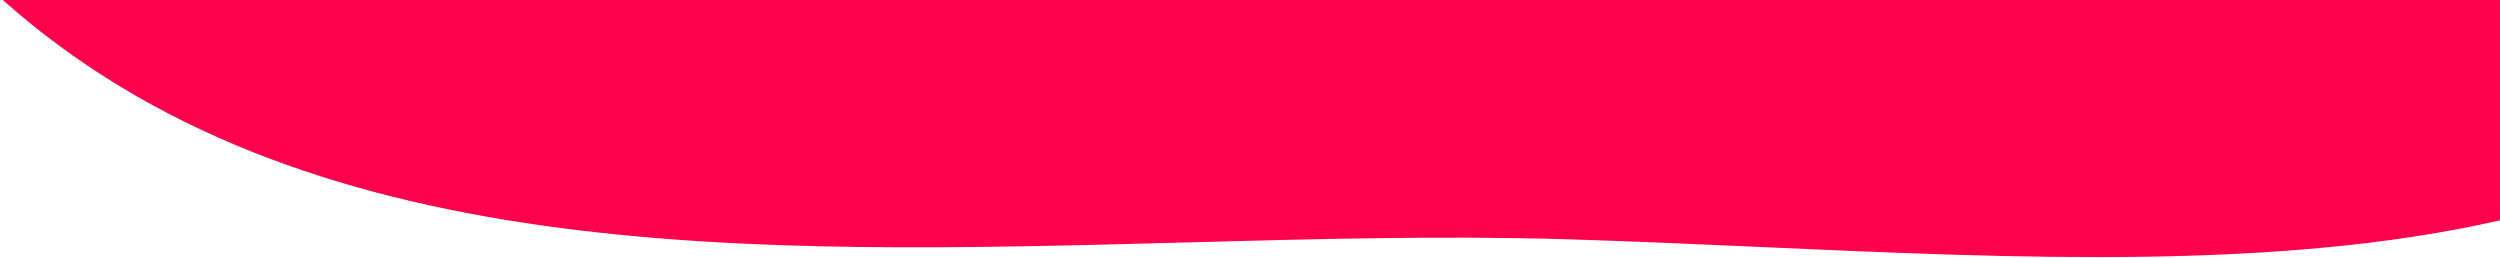
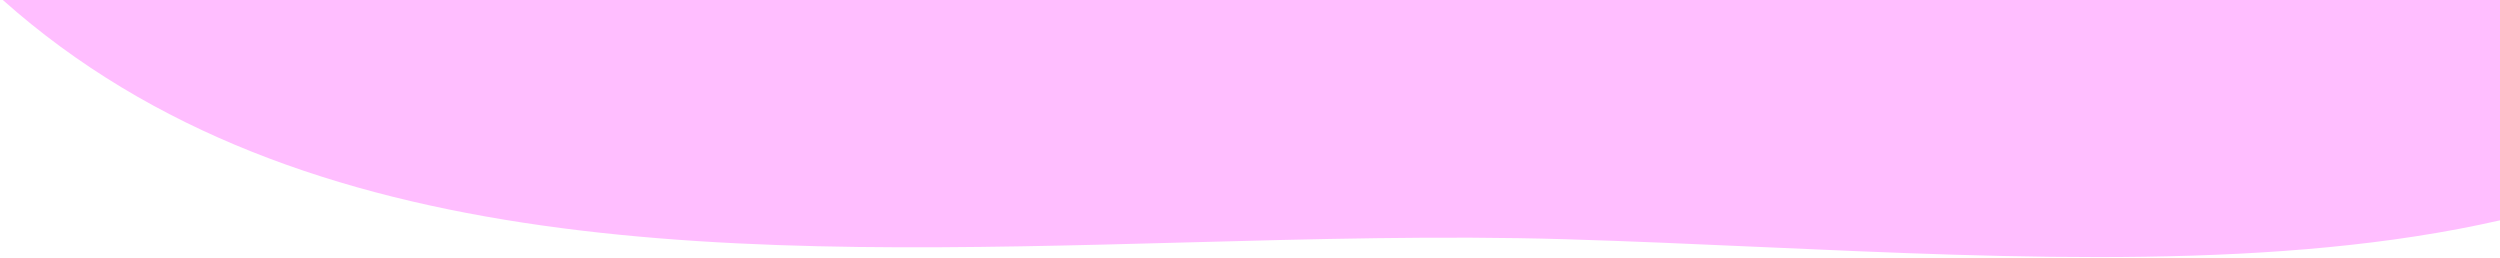
<svg xmlns="http://www.w3.org/2000/svg" width="689" height="71" viewBox="0 0 689 71" fill="none">
-   <path d="M689 60.723C628.636 74.481 556.636 71.263 485.269 68.072C467.177 67.264 449.126 66.457 431.315 65.929C397.341 64.921 362.085 65.869 326.632 66.822C206.041 70.064 83.172 73.367 0.775 0H689V60.723Z" fill="#FF004C" />
+   <path d="M689 60.723C628.636 74.481 556.636 71.263 485.269 68.072C467.177 67.264 449.126 66.457 431.315 65.929C397.341 64.921 362.085 65.869 326.632 66.822C206.041 70.064 83.172 73.367 0.775 0H689V60.723Z" fill="#FFBEFF" />
</svg>
